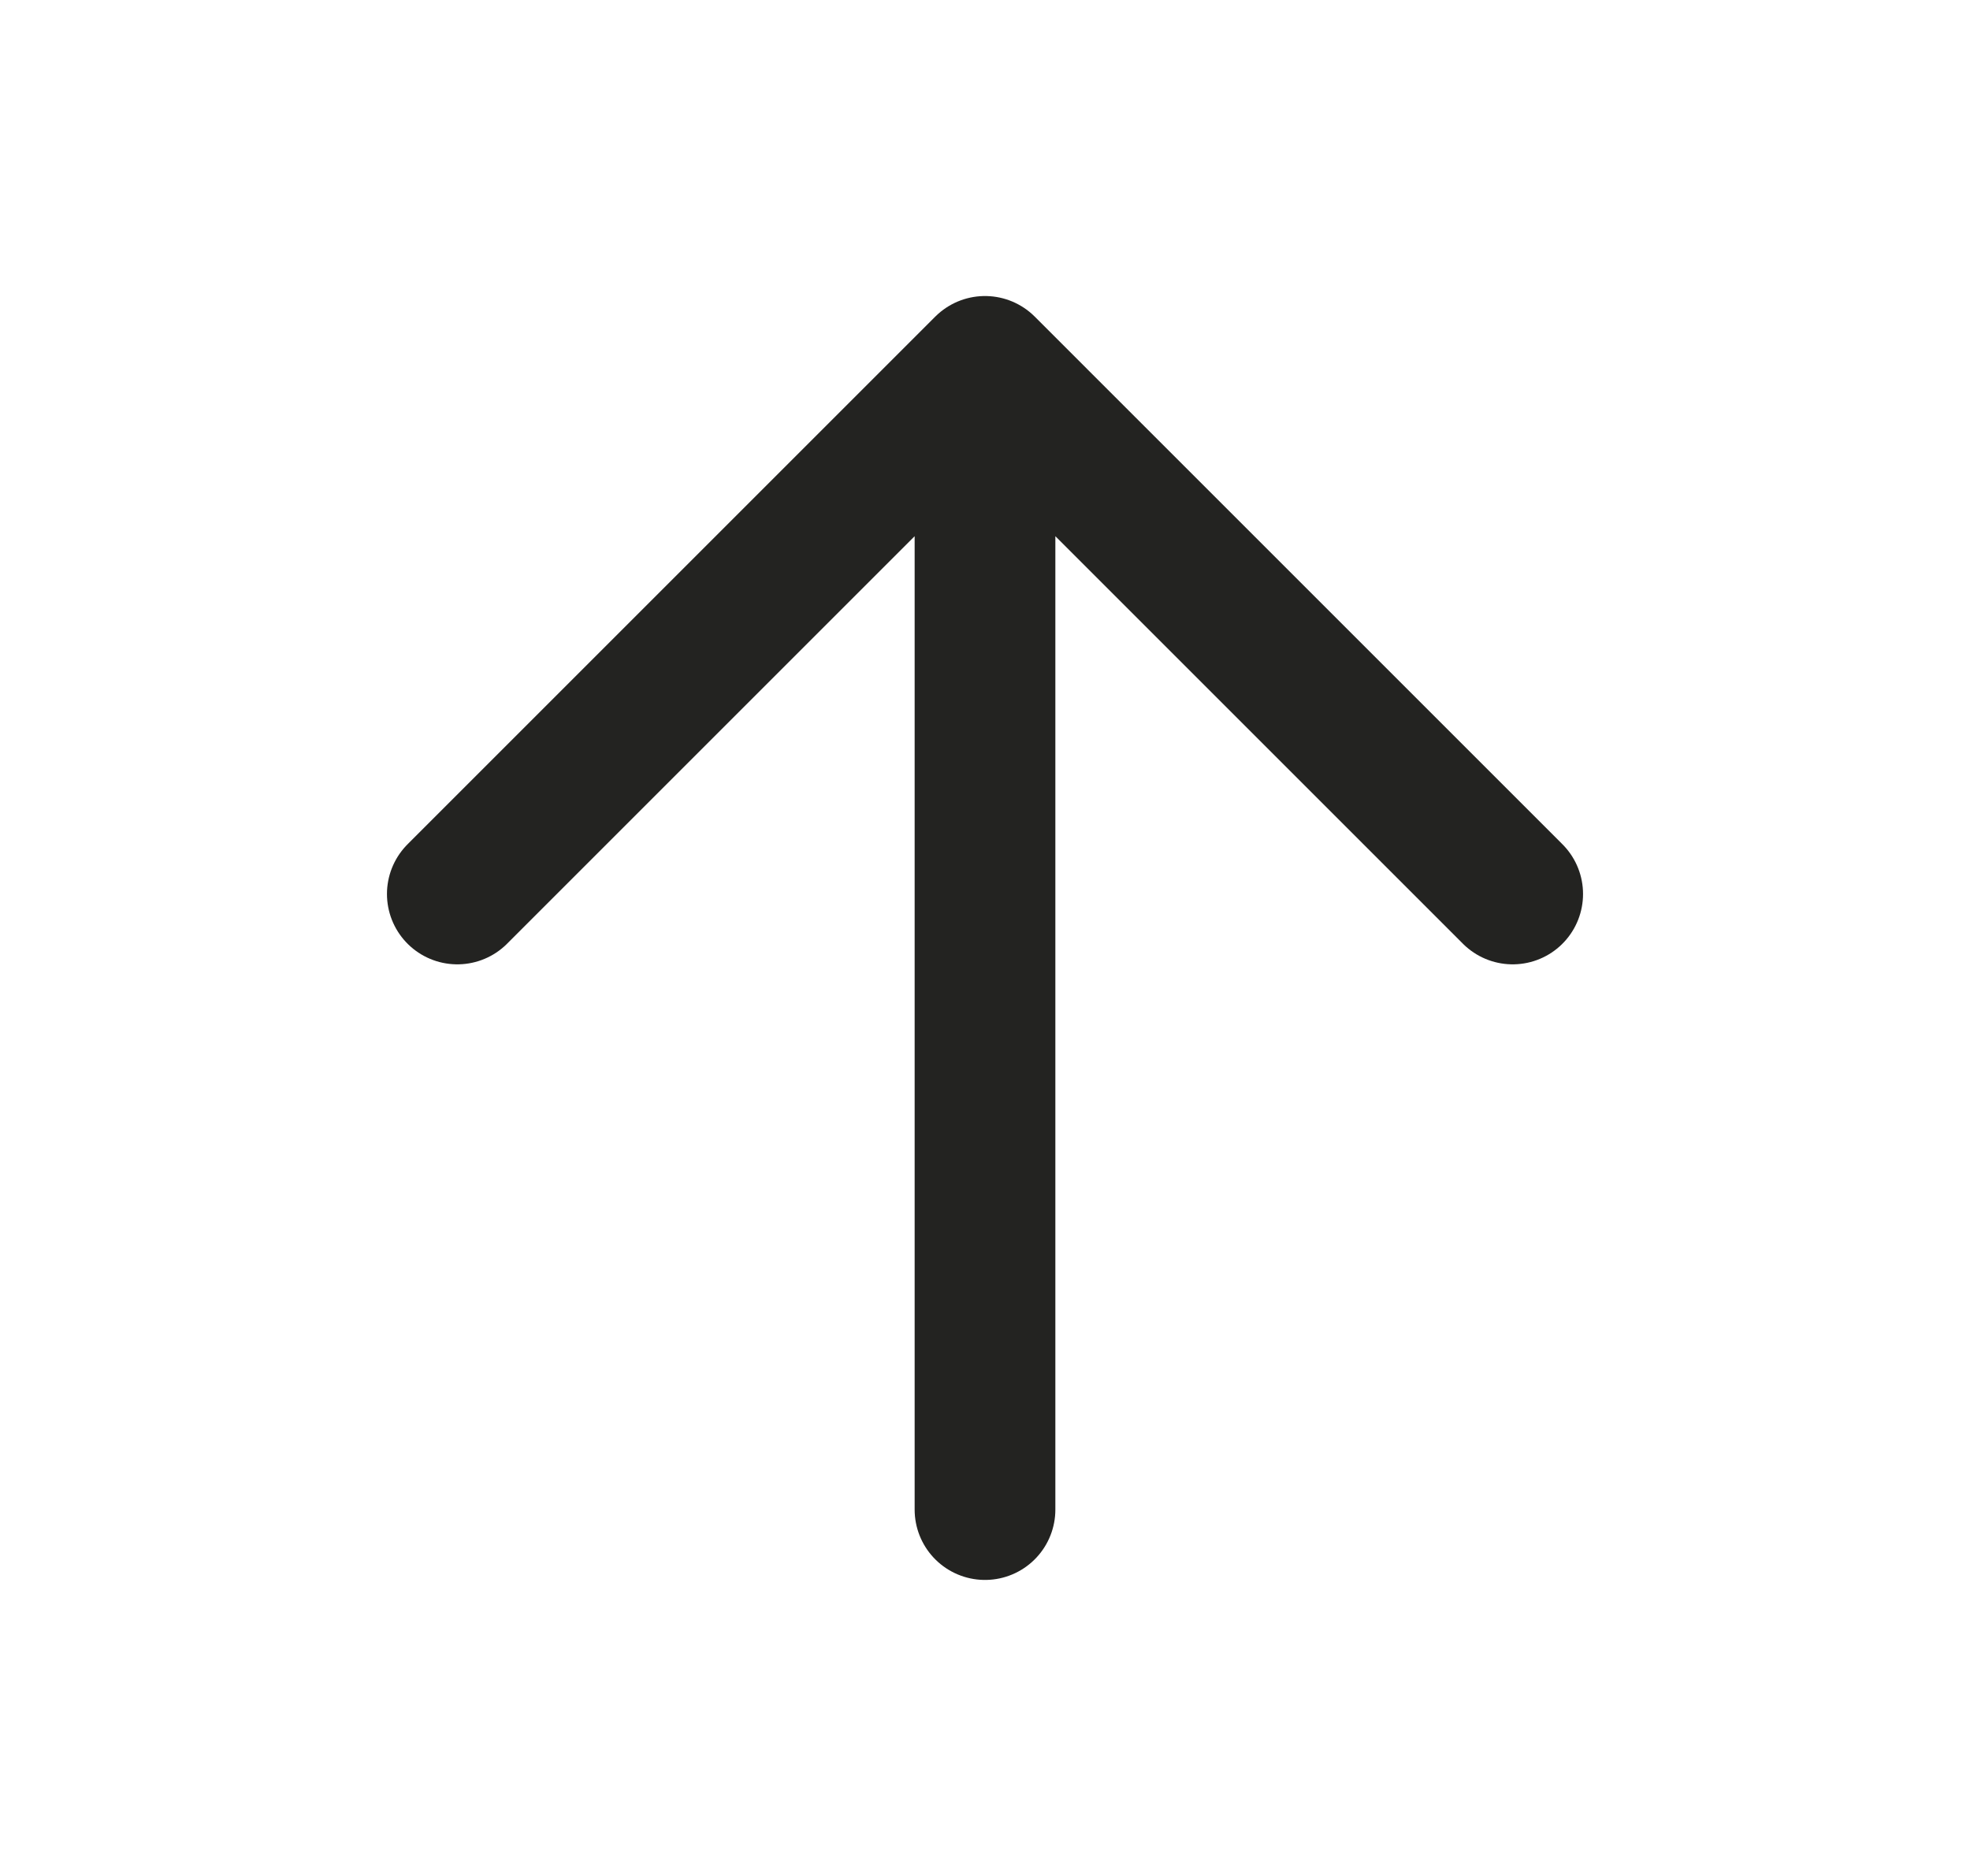
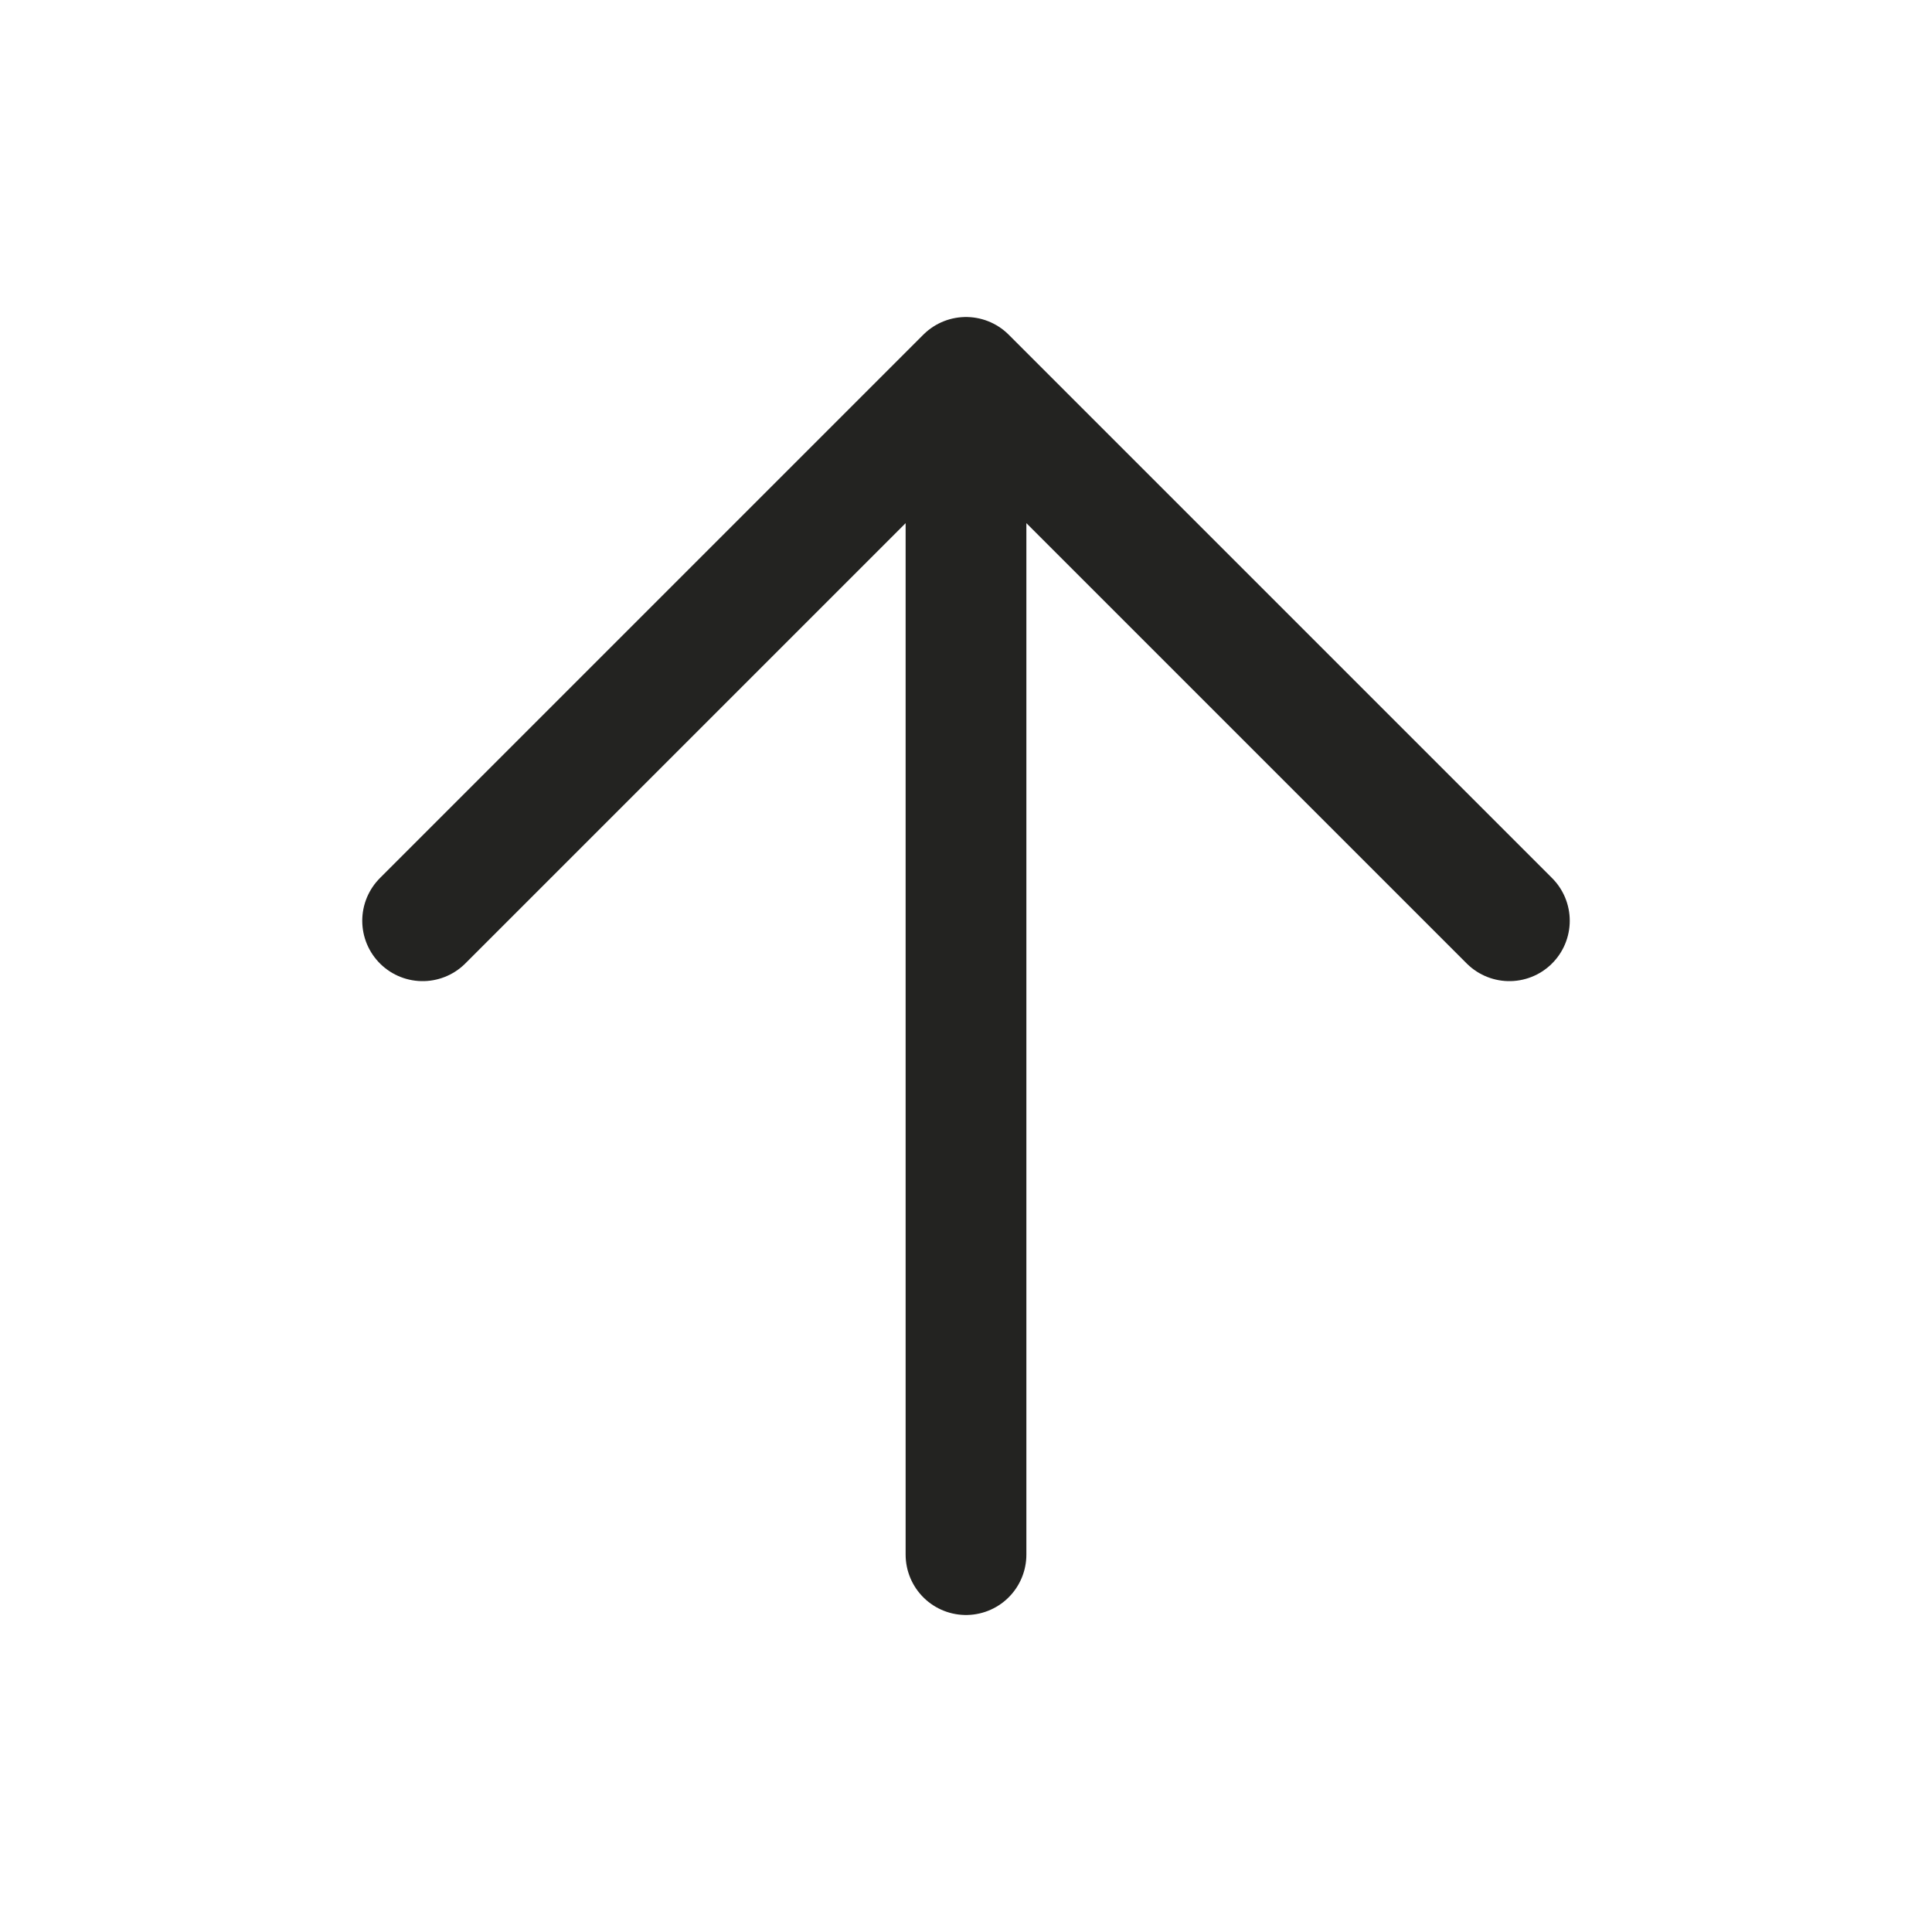
- <svg xmlns="http://www.w3.org/2000/svg" width="21" height="20" viewBox="0 0 21 20" fill="none">
-   <path d="M4.875 9.531L10.5 3.906L16.125 9.531M10.5 4.688V16.094" stroke="#232321" stroke-width="1.5" stroke-linecap="round" stroke-linejoin="round" />
+ <svg xmlns="http://www.w3.org/2000/svg" width="24" height="24" viewBox="0 0 24 24" fill="none">
+   <path d="M5.25 11.438L12 4.688L18.75 11.438M12 5.625V19.312" stroke="#232321" stroke-width="1.5" stroke-linecap="round" stroke-linejoin="round" />
</svg>
